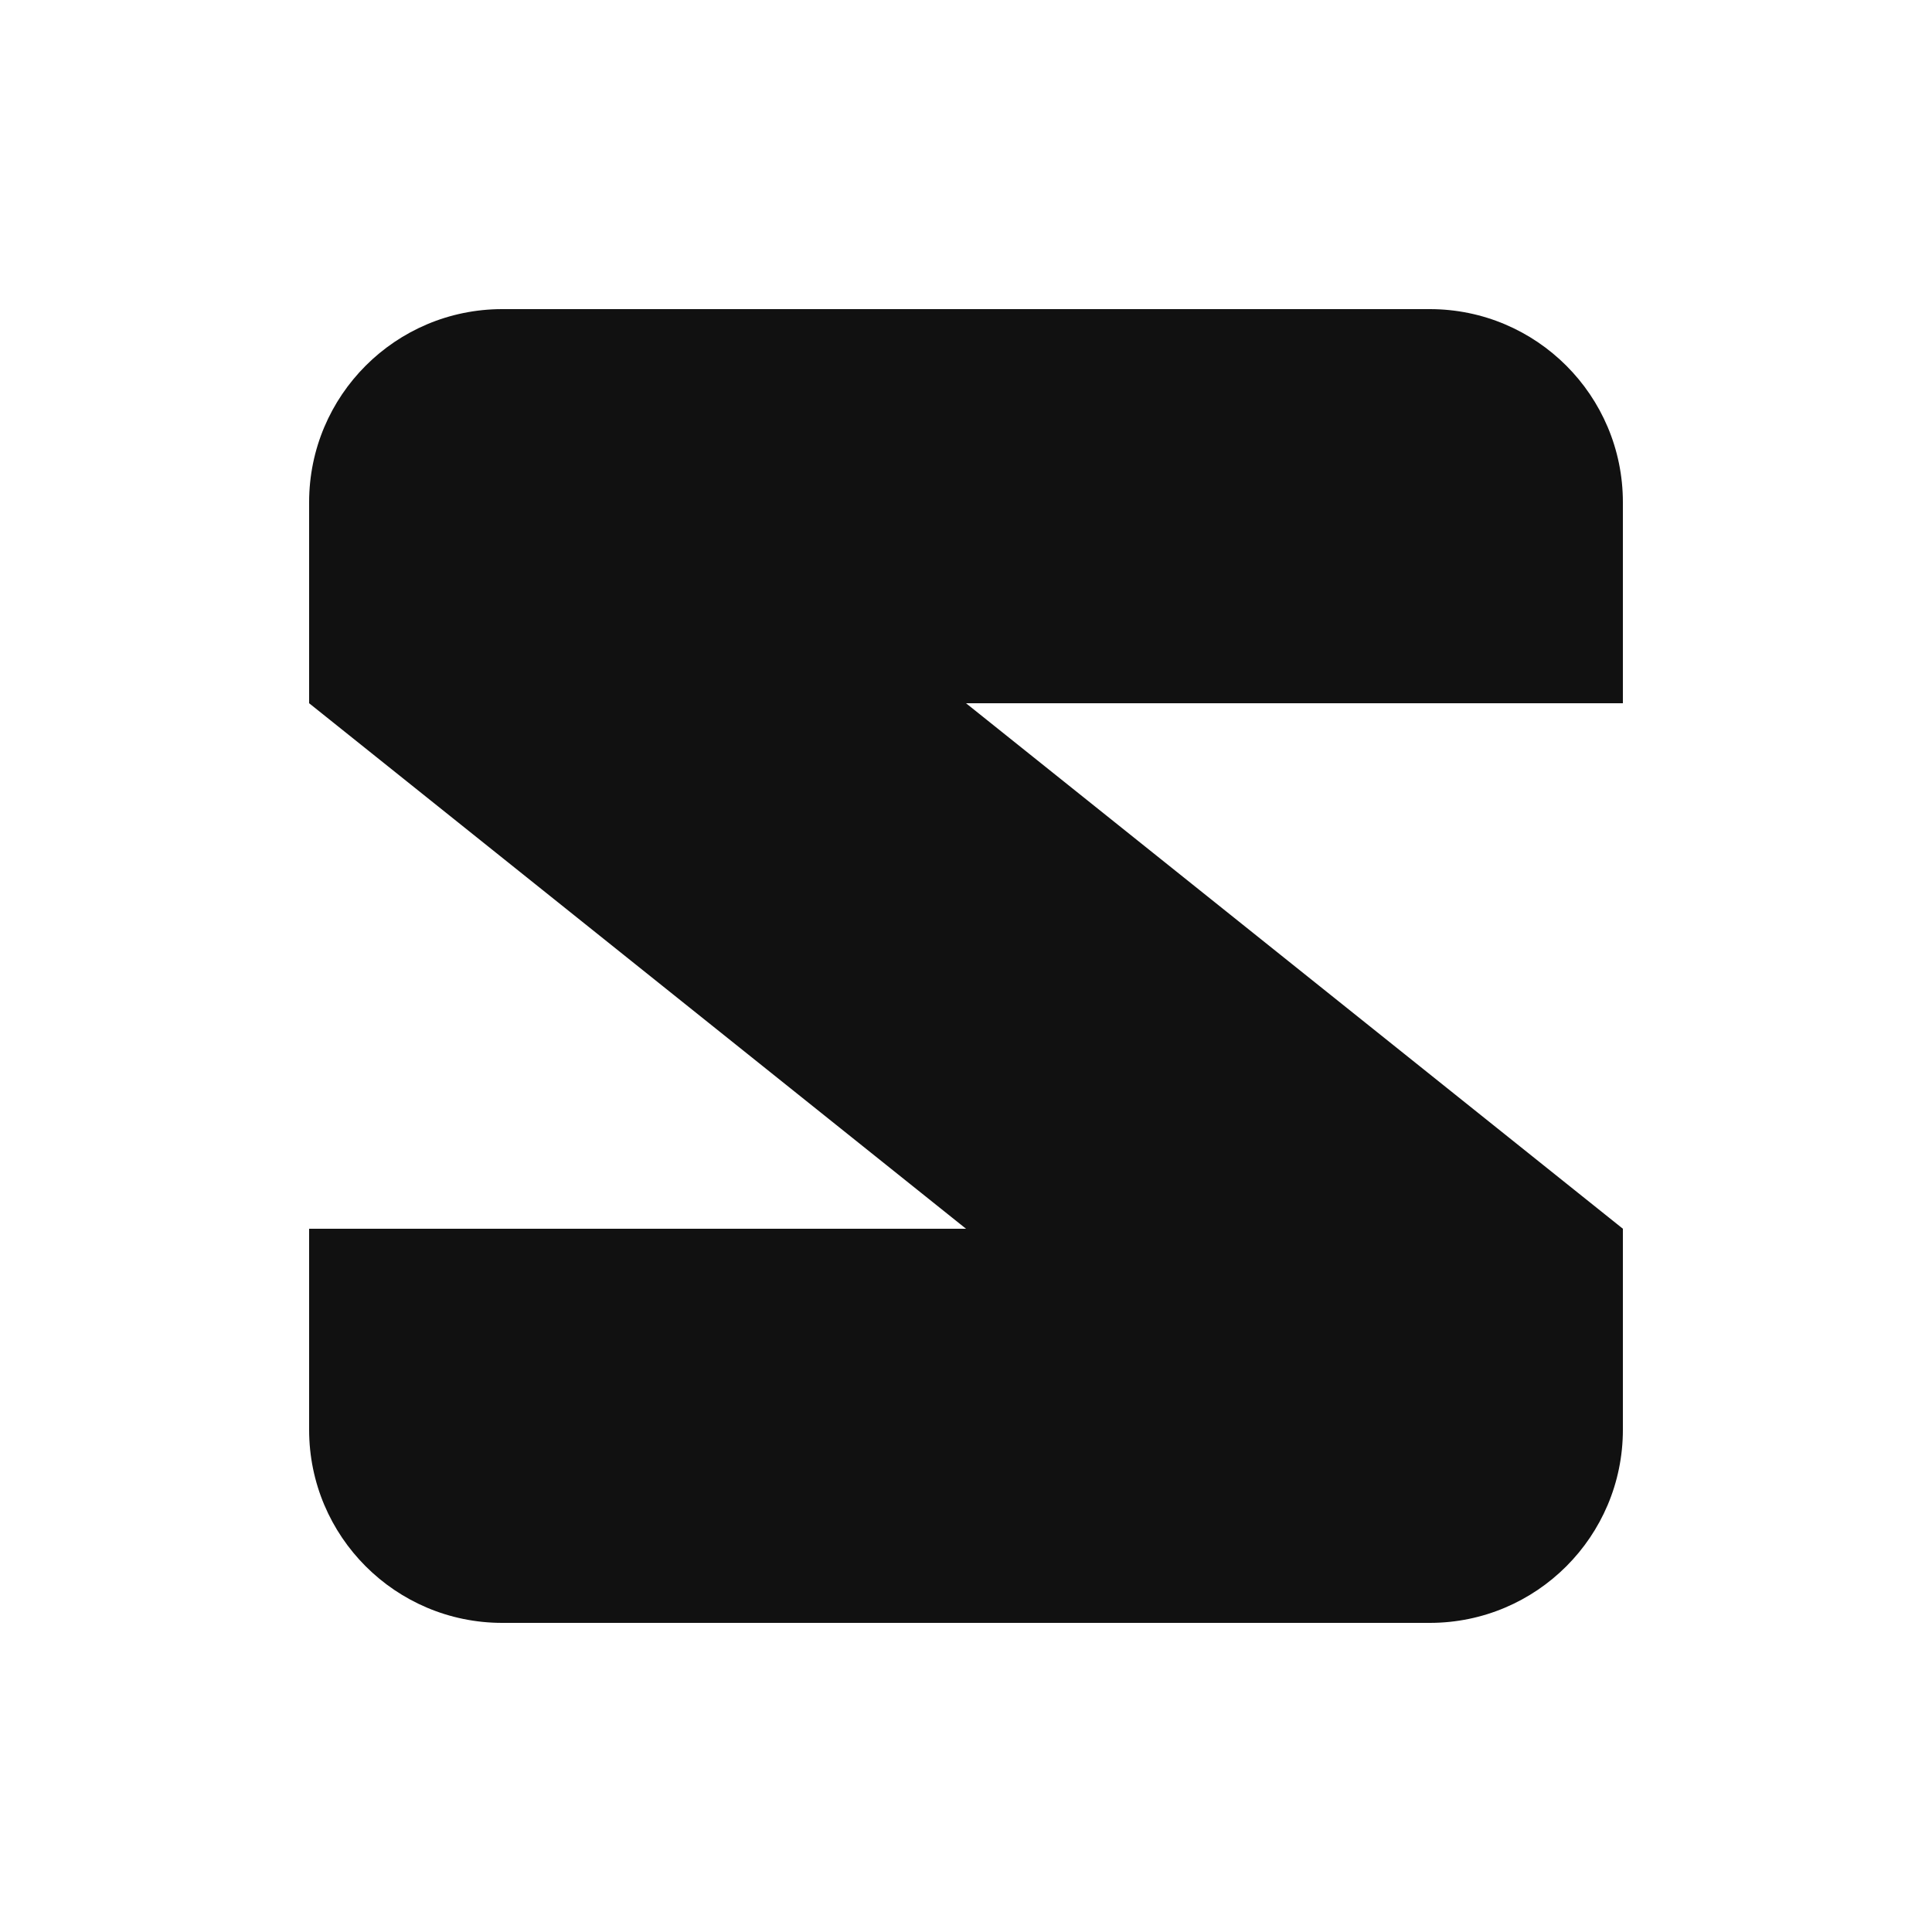
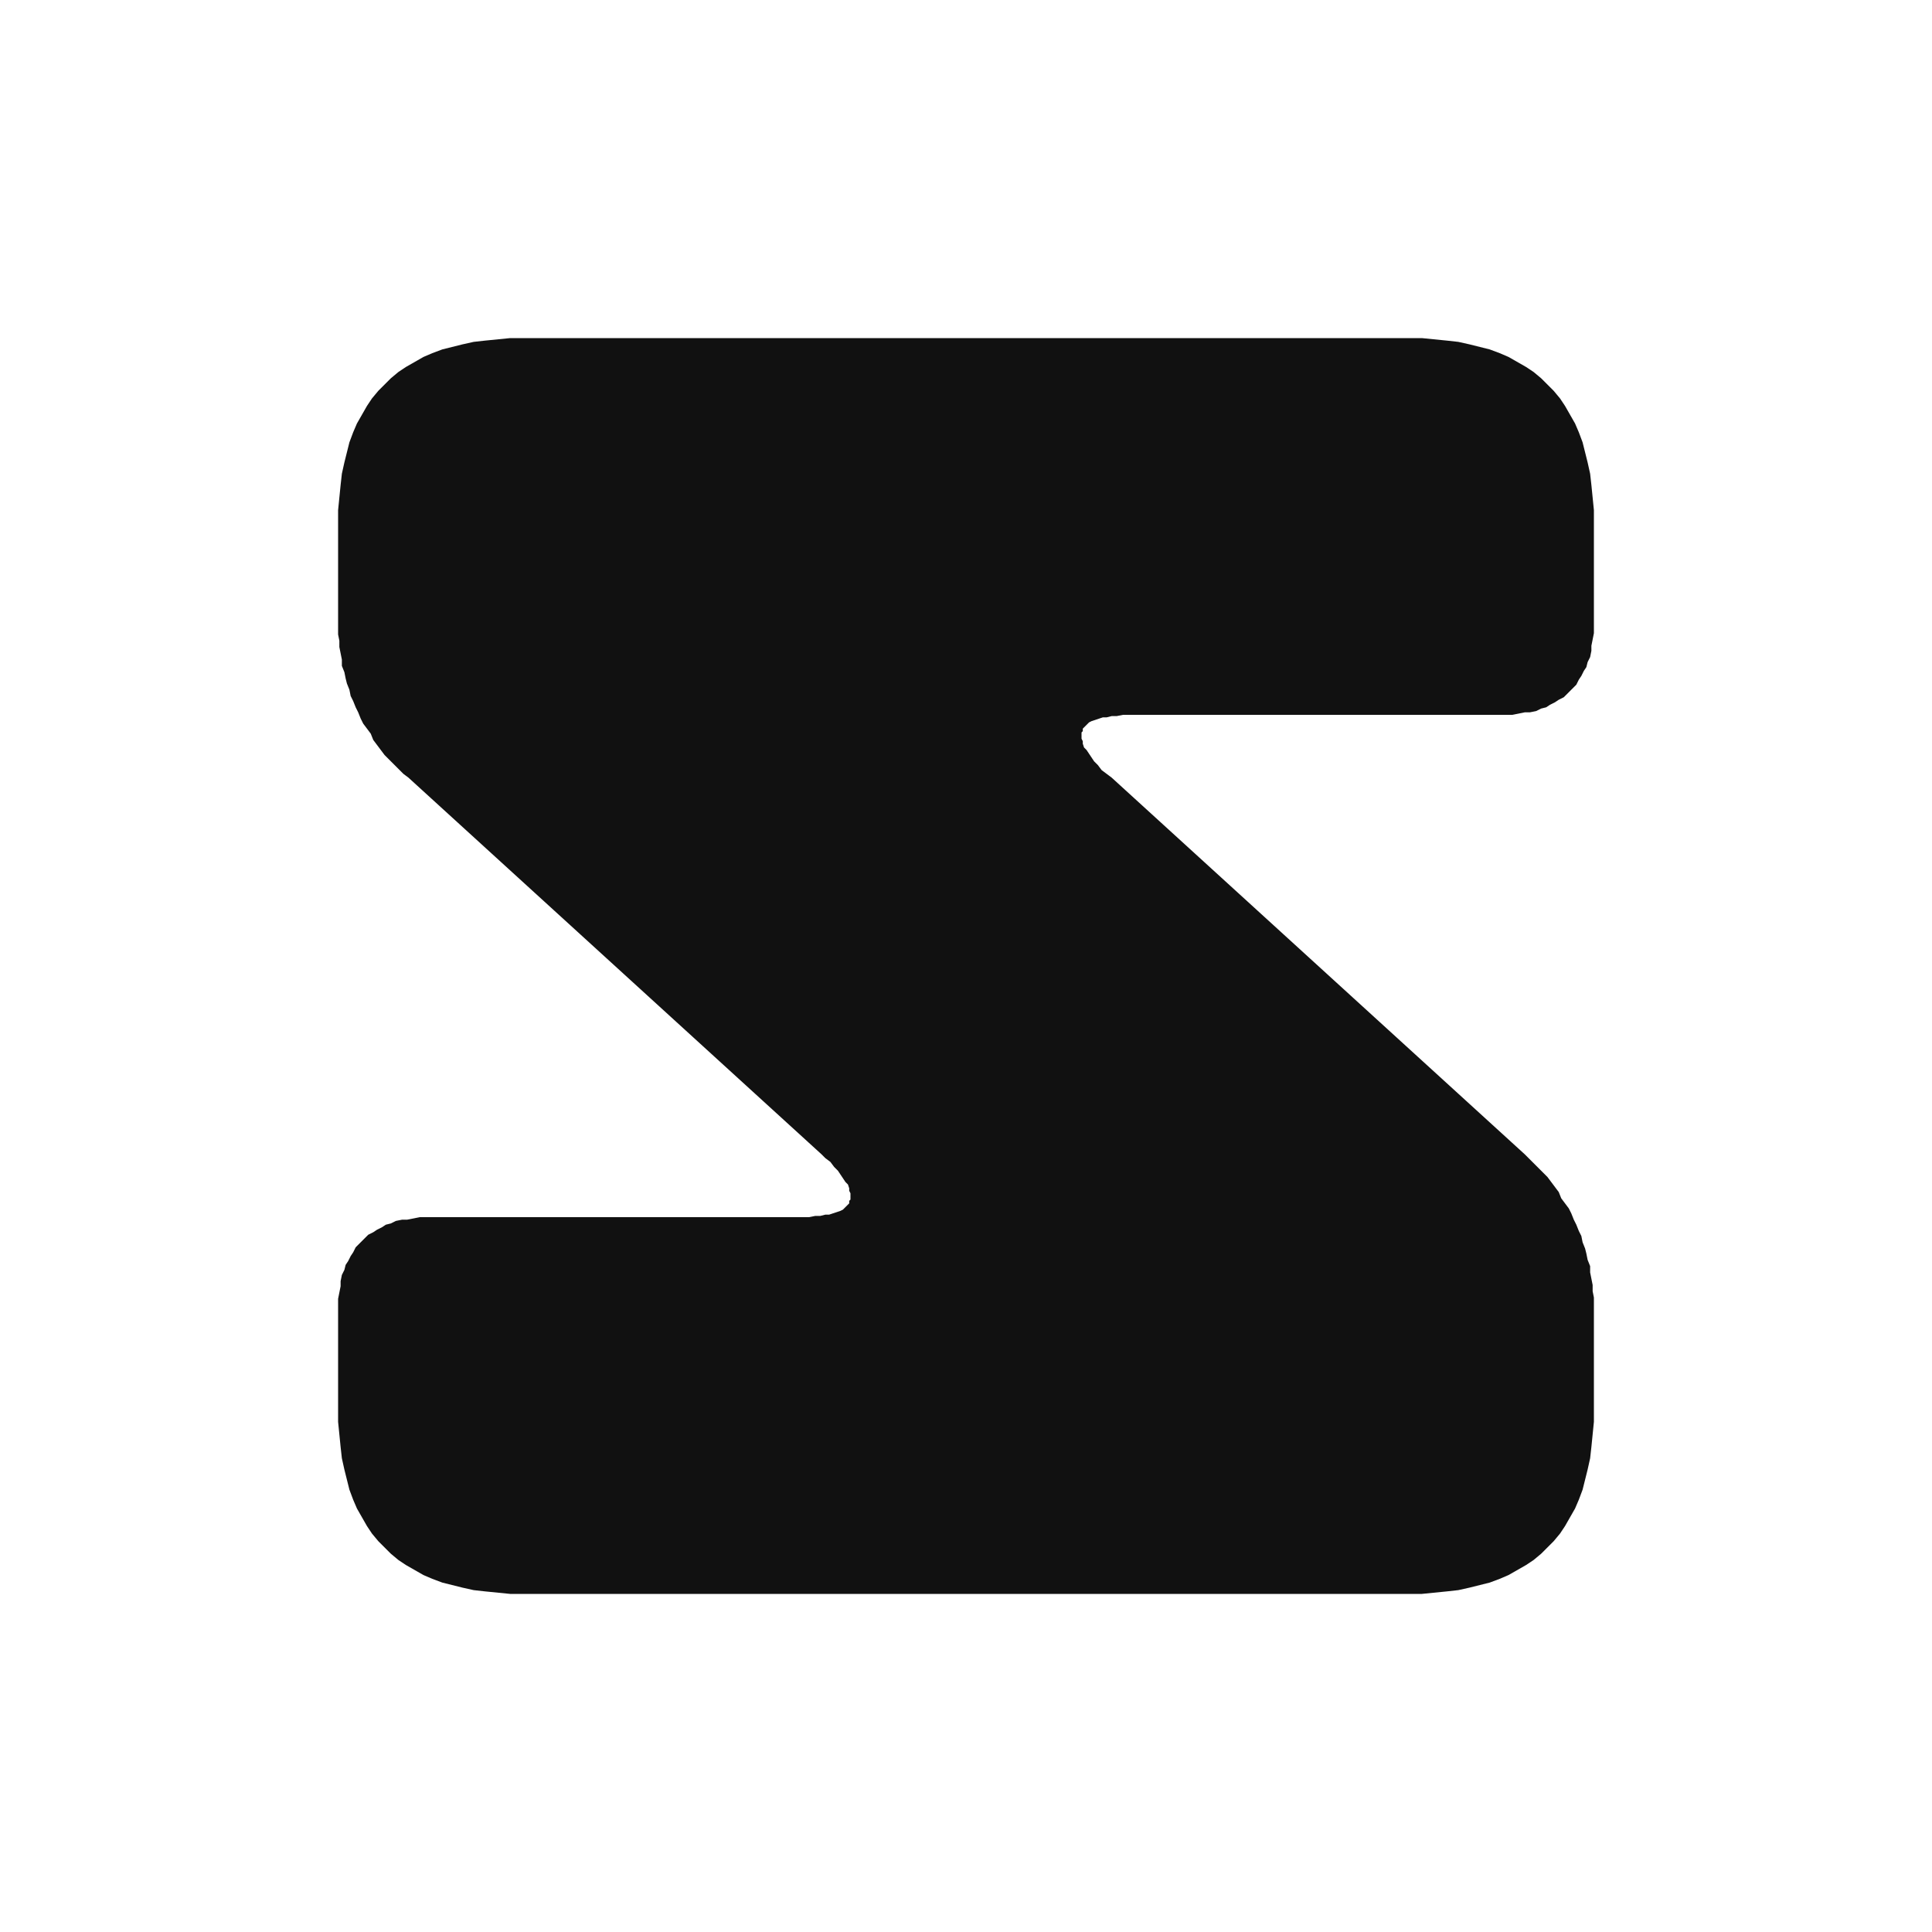
<svg xmlns="http://www.w3.org/2000/svg" width="512" height="512" viewBox="0 0 512 512">
  <rect width="512" height="512" fill="#FFFFFF" />
-   <g transform="translate(81.920 81.920) scale(348.16)">
-     <path d="M 0 0.147 A 0.147 0.147 0 0 1 0.147 0 L 0.853 0 A 0.147 0.147 0 0 1 1 0.147 L 1 0.3 L 0.5 0.3 L 1 0.7 L 1 0.853 A 0.147 0.147 0 0 1 0.853 1 L 0.147 1 A 0.147 0.147 0 0 1 0 0.853 L 0 0.7 L 0.5 0.7 L 0 0.3 Z" fill="#111111" fill-rule="nonzero" />
+   <g transform="translate(89.600 89.600) scale(332.8)">
+     <path d="M 0 0.147 L 0 0.137 L 0.001 0.127 L 0.002 0.117 L 0.003 0.108 L 0.005 0.099 L 0.007 0.091 L 0.009 0.083 L 0.012 0.075 L 0.015 0.068 L 0.019 0.061 L 0.023 0.054 L 0.027 0.048 L 0.032 0.042 L 0.037 0.037 L 0.042 0.032 L 0.048 0.027 L 0.054 0.023 L 0.061 0.019 L 0.068 0.015 L 0.075 0.012 L 0.083 0.009 L 0.091 0.007 L 0.099 0.005 L 0.108 0.003 L 0.117 0.002 L 0.127 0.001 L 0.137 0 L 0.147 0 L 0.853 0 L 0.863 0 L 0.873 0.001 L 0.883 0.002 L 0.892 0.003 L 0.901 0.005 L 0.909 0.007 L 0.917 0.009 L 0.925 0.012 L 0.932 0.015 L 0.939 0.019 L 0.946 0.023 L 0.952 0.027 L 0.958 0.032 L 0.963 0.037 L 0.968 0.042 L 0.973 0.048 L 0.977 0.054 L 0.981 0.061 L 0.985 0.068 L 0.988 0.075 L 0.991 0.083 L 0.993 0.091 L 0.995 0.099 L 0.997 0.108 L 0.998 0.117 L 0.999 0.127 L 1 0.137 L 1 0.147 L 1 0.225 L 1 0.23 L 1 0.235 L 0.999 0.24 L 0.998 0.245 L 0.998 0.249 L 0.997 0.254 L 0.995 0.258 L 0.994 0.262 L 0.992 0.265 L 0.99 0.269 L 0.988 0.272 L 0.986 0.276 L 0.984 0.278 L 0.981 0.281 L 0.978 0.284 L 0.976 0.286 L 0.972 0.288 L 0.969 0.29 L 0.965 0.292 L 0.962 0.294 L 0.958 0.295 L 0.954 0.297 L 0.949 0.298 L 0.945 0.298 L 0.94 0.299 L 0.935 0.3 L 0.93 0.3 L 0.925 0.3 L 0.635 0.3 L 0.63 0.3 L 0.625 0.3 L 0.62 0.301 L 0.616 0.301 L 0.612 0.302 L 0.609 0.302 L 0.606 0.303 L 0.603 0.304 L 0.6 0.305 L 0.598 0.306 L 0.596 0.308 L 0.595 0.309 L 0.593 0.311 L 0.593 0.313 L 0.592 0.314 L 0.592 0.316 L 0.592 0.319 L 0.593 0.321 L 0.593 0.323 L 0.594 0.326 L 0.596 0.328 L 0.598 0.331 L 0.6 0.334 L 0.602 0.337 L 0.605 0.34 L 0.608 0.344 L 0.612 0.347 L 0.616 0.35 L 0.945 0.65 L 0.948 0.653 L 0.952 0.657 L 0.956 0.661 L 0.959 0.664 L 0.963 0.668 L 0.966 0.672 L 0.969 0.676 L 0.972 0.68 L 0.974 0.685 L 0.977 0.689 L 0.98 0.693 L 0.982 0.697 L 0.984 0.702 L 0.986 0.706 L 0.988 0.711 L 0.99 0.715 L 0.991 0.72 L 0.993 0.725 L 0.994 0.729 L 0.995 0.734 L 0.997 0.739 L 0.997 0.744 L 0.998 0.749 L 0.999 0.754 L 0.999 0.759 L 1 0.764 L 1 0.77 L 1 0.775 L 1 0.853 L 1 0.863 L 0.999 0.873 L 0.998 0.883 L 0.997 0.892 L 0.995 0.901 L 0.993 0.909 L 0.991 0.917 L 0.988 0.925 L 0.985 0.932 L 0.981 0.939 L 0.977 0.946 L 0.973 0.952 L 0.968 0.958 L 0.963 0.963 L 0.958 0.968 L 0.952 0.973 L 0.946 0.977 L 0.939 0.981 L 0.932 0.985 L 0.925 0.988 L 0.917 0.991 L 0.909 0.993 L 0.901 0.995 L 0.892 0.997 L 0.883 0.998 L 0.873 0.999 L 0.863 1 L 0.853 1 L 0.147 1 L 0.137 1 L 0.127 0.999 L 0.117 0.998 L 0.108 0.997 L 0.099 0.995 L 0.091 0.993 L 0.083 0.991 L 0.075 0.988 L 0.068 0.985 L 0.061 0.981 L 0.054 0.977 L 0.048 0.973 L 0.042 0.968 L 0.037 0.963 L 0.032 0.958 L 0.027 0.952 L 0.023 0.946 L 0.019 0.939 L 0.015 0.932 L 0.012 0.925 L 0.009 0.917 L 0.007 0.909 L 0.005 0.901 L 0.003 0.892 L 0.002 0.883 L 0.001 0.873 L 0 0.863 L 0 0.853 L 0 0.775 L 0 0.77 L 0 0.765 L 0.001 0.76 L 0.002 0.755 L 0.002 0.751 L 0.003 0.746 L 0.005 0.742 L 0.006 0.738 L 0.008 0.735 L 0.01 0.731 L 0.012 0.728 L 0.014 0.724 L 0.016 0.722 L 0.019 0.719 L 0.022 0.716 L 0.024 0.714 L 0.028 0.712 L 0.031 0.71 L 0.035 0.708 L 0.038 0.706 L 0.042 0.705 L 0.046 0.703 L 0.051 0.702 L 0.055 0.702 L 0.06 0.701 L 0.065 0.7 L 0.07 0.7 L 0.075 0.7 L 0.365 0.7 L 0.37 0.7 L 0.375 0.7 L 0.38 0.699 L 0.384 0.699 L 0.388 0.698 L 0.391 0.698 L 0.394 0.697 L 0.397 0.696 L 0.4 0.695 L 0.402 0.694 L 0.404 0.692 L 0.405 0.691 L 0.407 0.689 L 0.407 0.687 L 0.408 0.686 L 0.408 0.684 L 0.408 0.681 L 0.407 0.679 L 0.407 0.677 L 0.406 0.674 L 0.404 0.672 L 0.402 0.669 L 0.4 0.666 L 0.398 0.663 L 0.395 0.66 L 0.392 0.656 L 0.388 0.653 L 0.385 0.65 L 0.056 0.35 L 0.052 0.347 L 0.048 0.343 L 0.044 0.339 L 0.041 0.336 L 0.037 0.332 L 0.034 0.328 L 0.031 0.324 L 0.028 0.32 L 0.026 0.315 L 0.023 0.311 L 0.02 0.307 L 0.018 0.303 L 0.016 0.298 L 0.014 0.294 L 0.012 0.289 L 0.01 0.285 L 0.009 0.28 L 0.007 0.275 L 0.006 0.271 L 0.005 0.266 L 0.003 0.261 L 0.003 0.256 L 0.002 0.251 L 0.001 0.246 L 0.001 0.241 L 0 0.236 L 0 0.23 L 0 0.225 Z" fill="#111111" />
  </g>
</svg>
